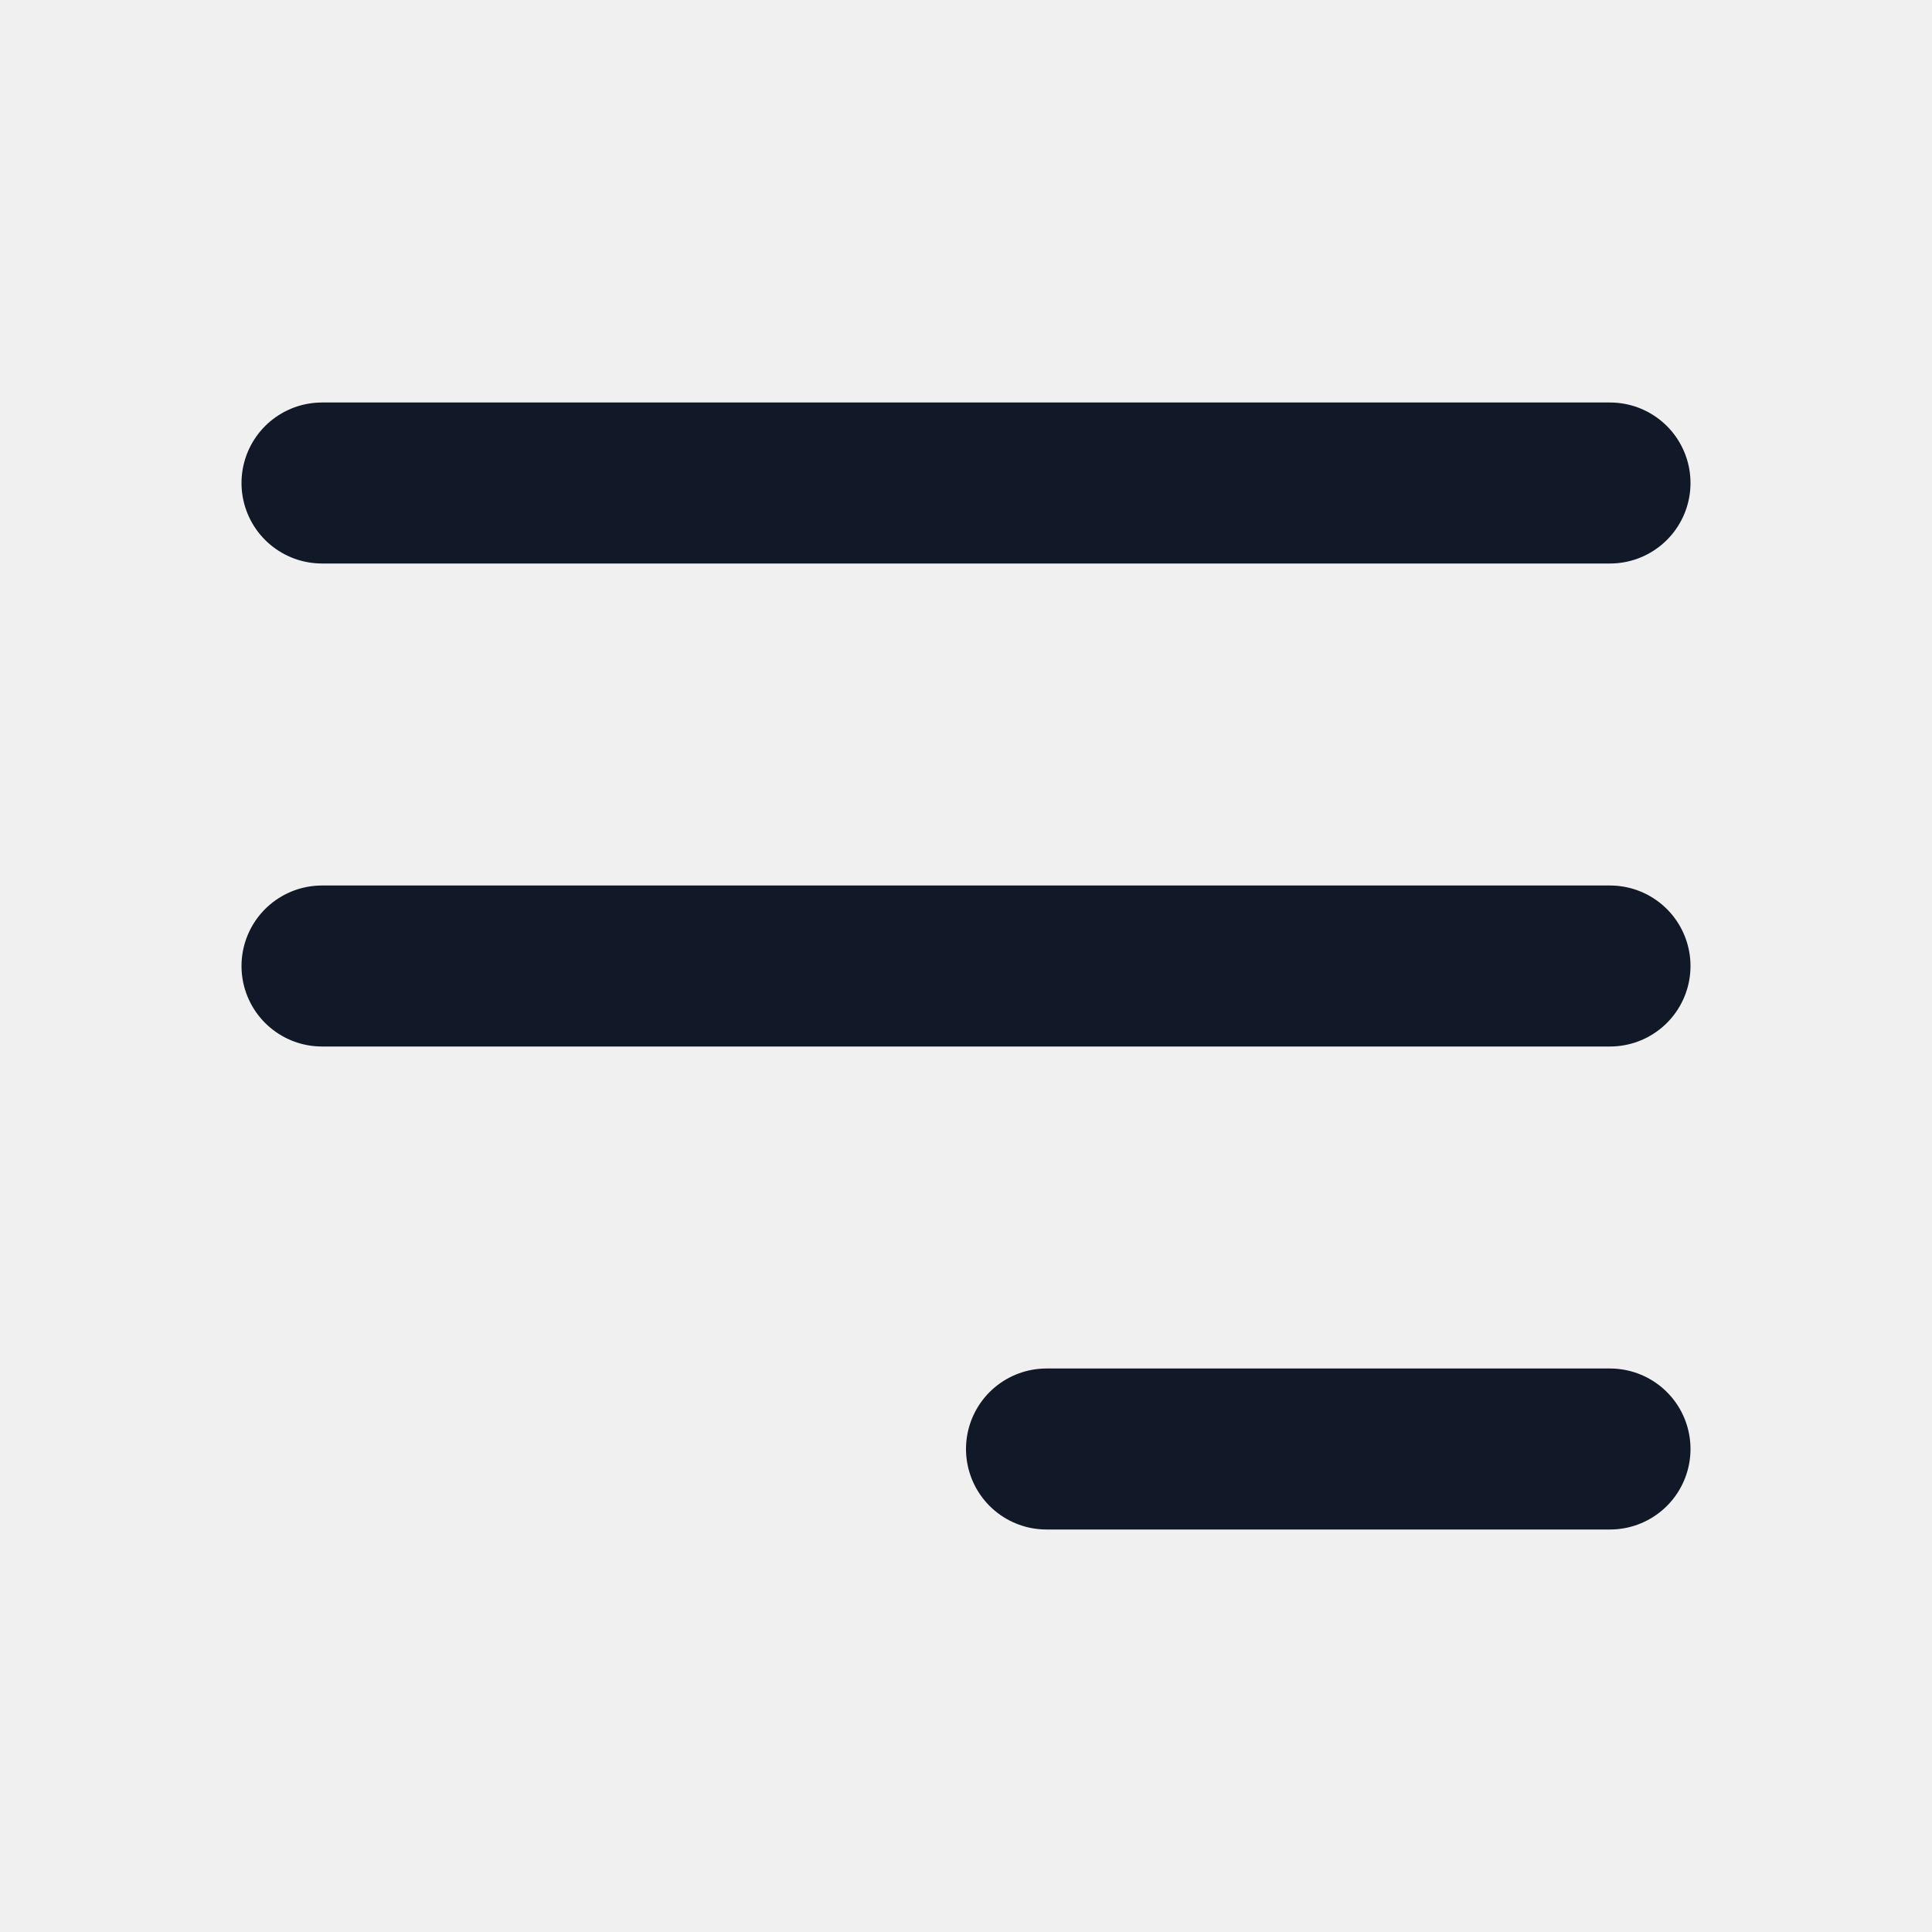
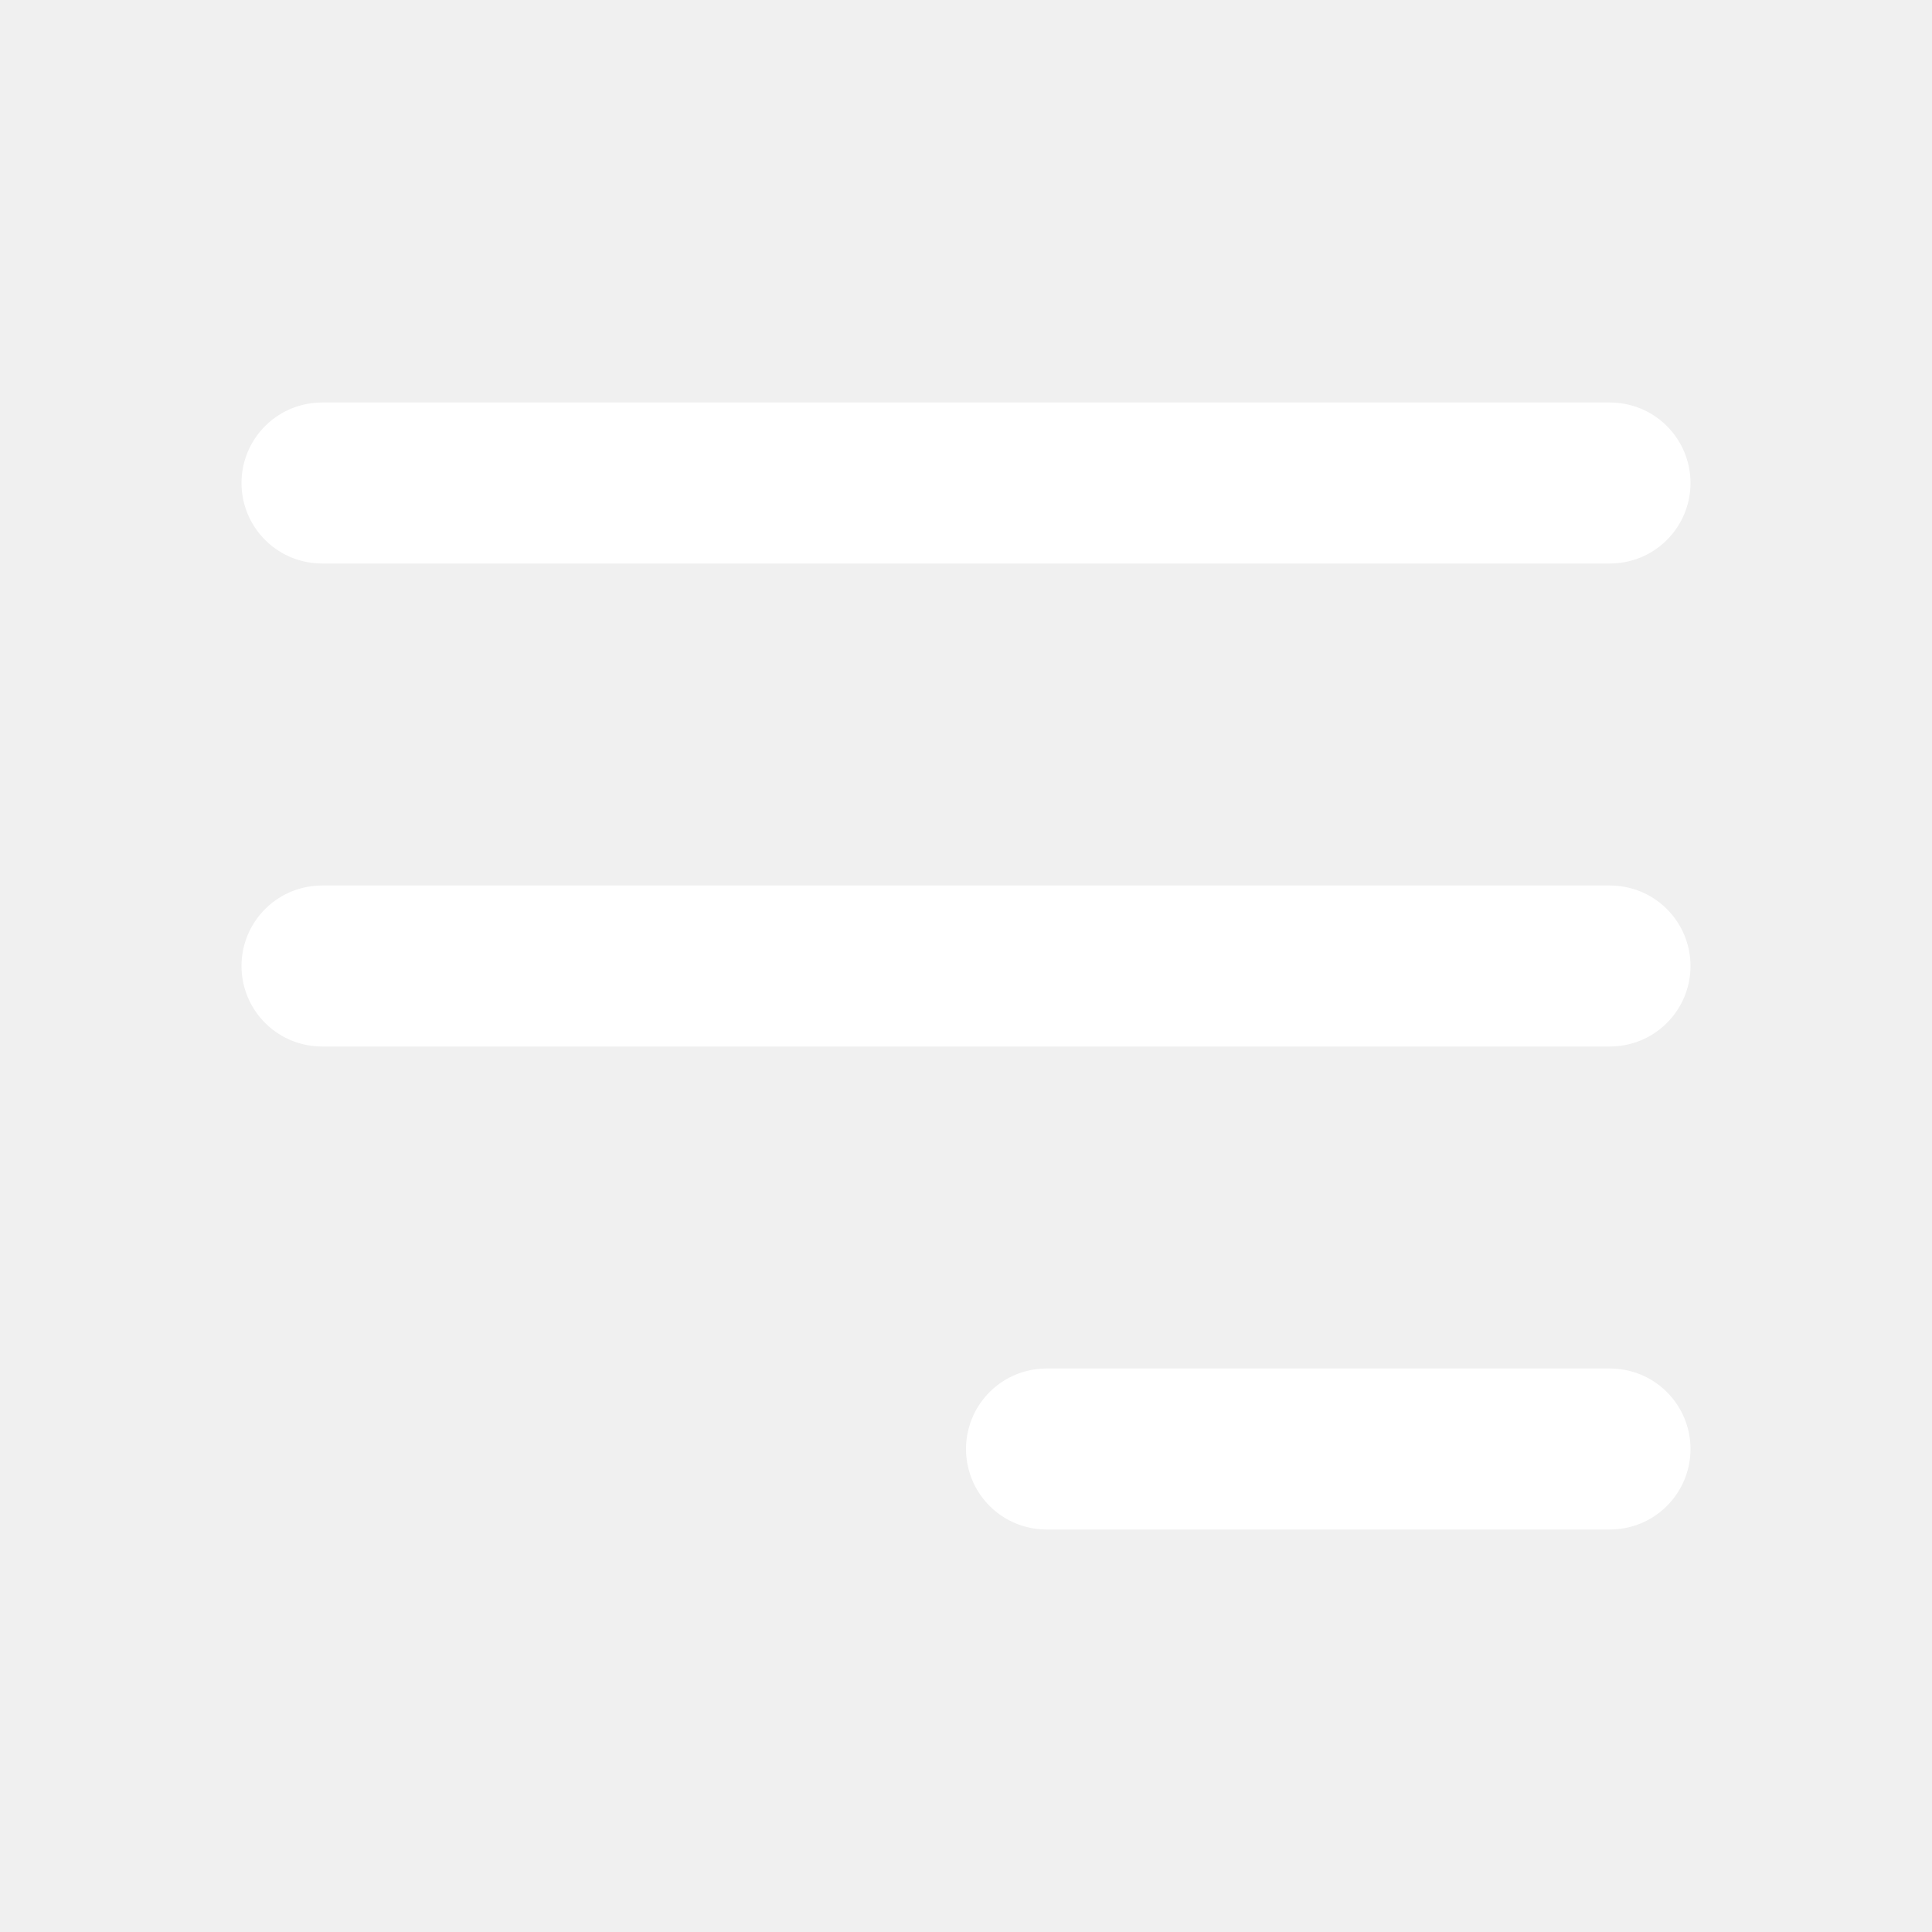
<svg xmlns="http://www.w3.org/2000/svg" width="24" height="24" viewBox="0 0 24 24" fill="none">
-   <path d="M4 6H20M4 12H20M13 18H20" stroke="#111827" stroke-width="2" stroke-linecap="round" stroke-linejoin="round" />
+   <path d="M4 6H20M4 12H20M13 18H20" stroke="#fff" stroke-width="2" stroke-linecap="round" stroke-linejoin="round" />
</svg>
